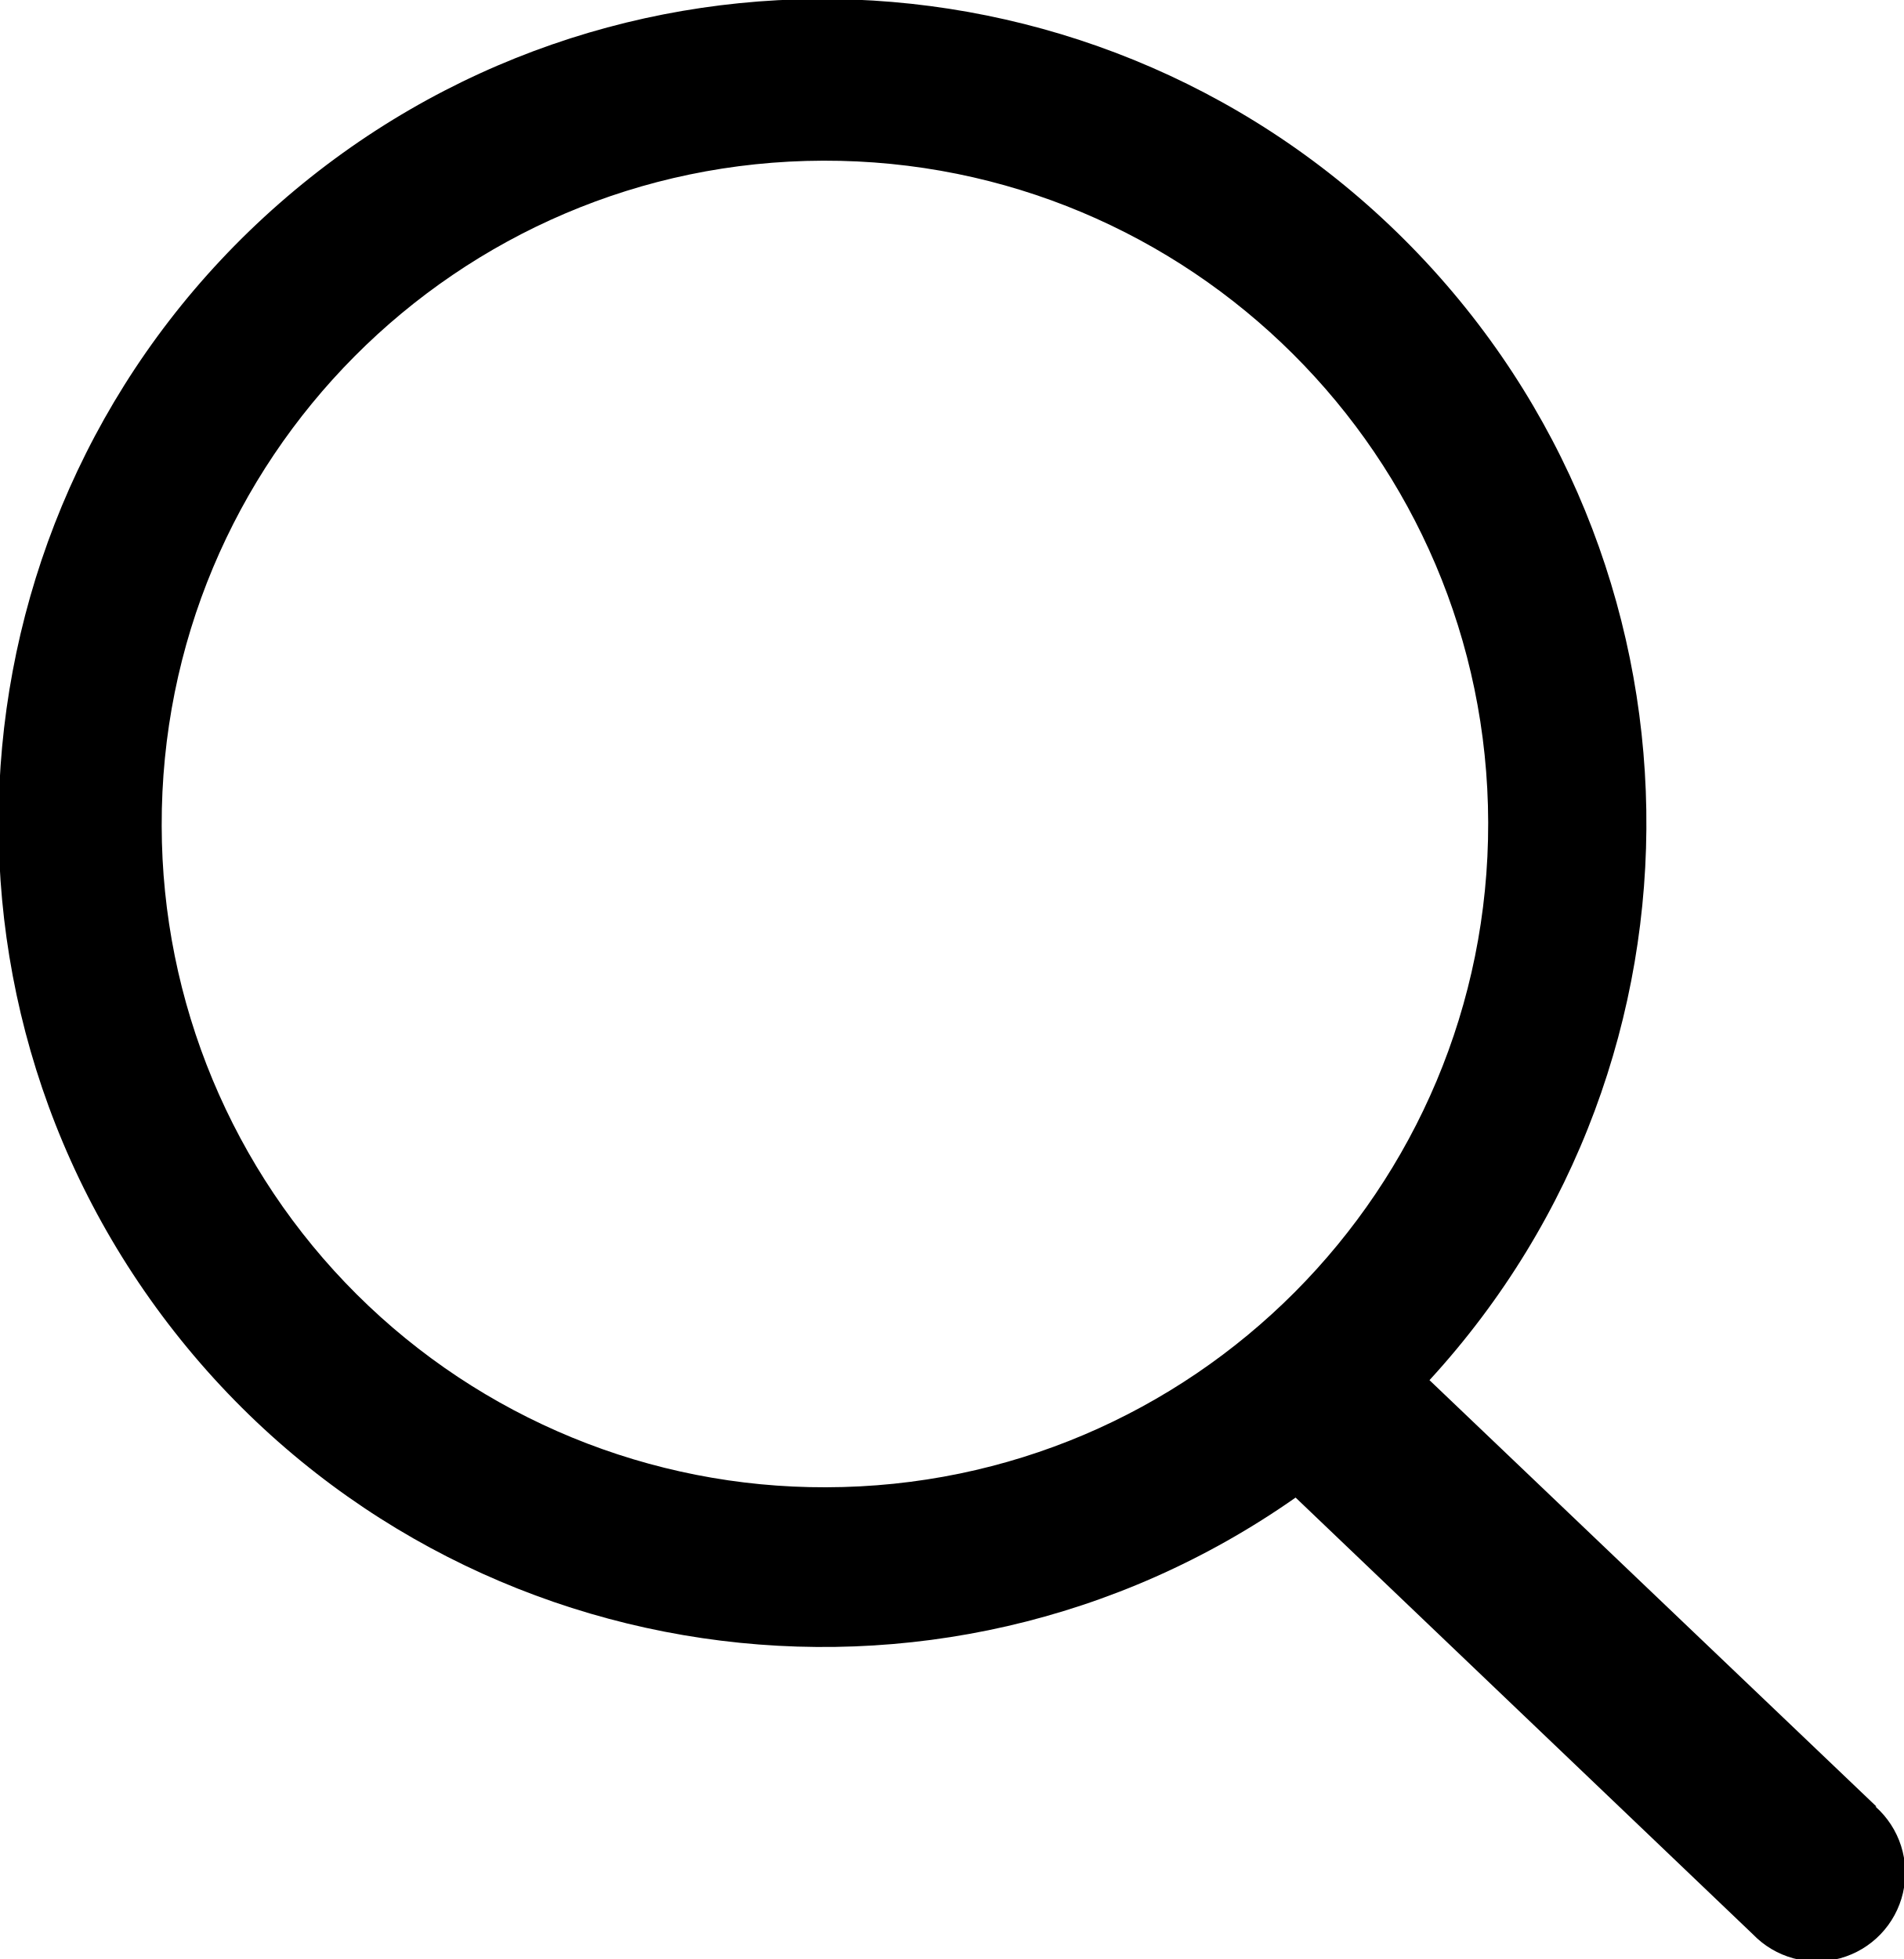
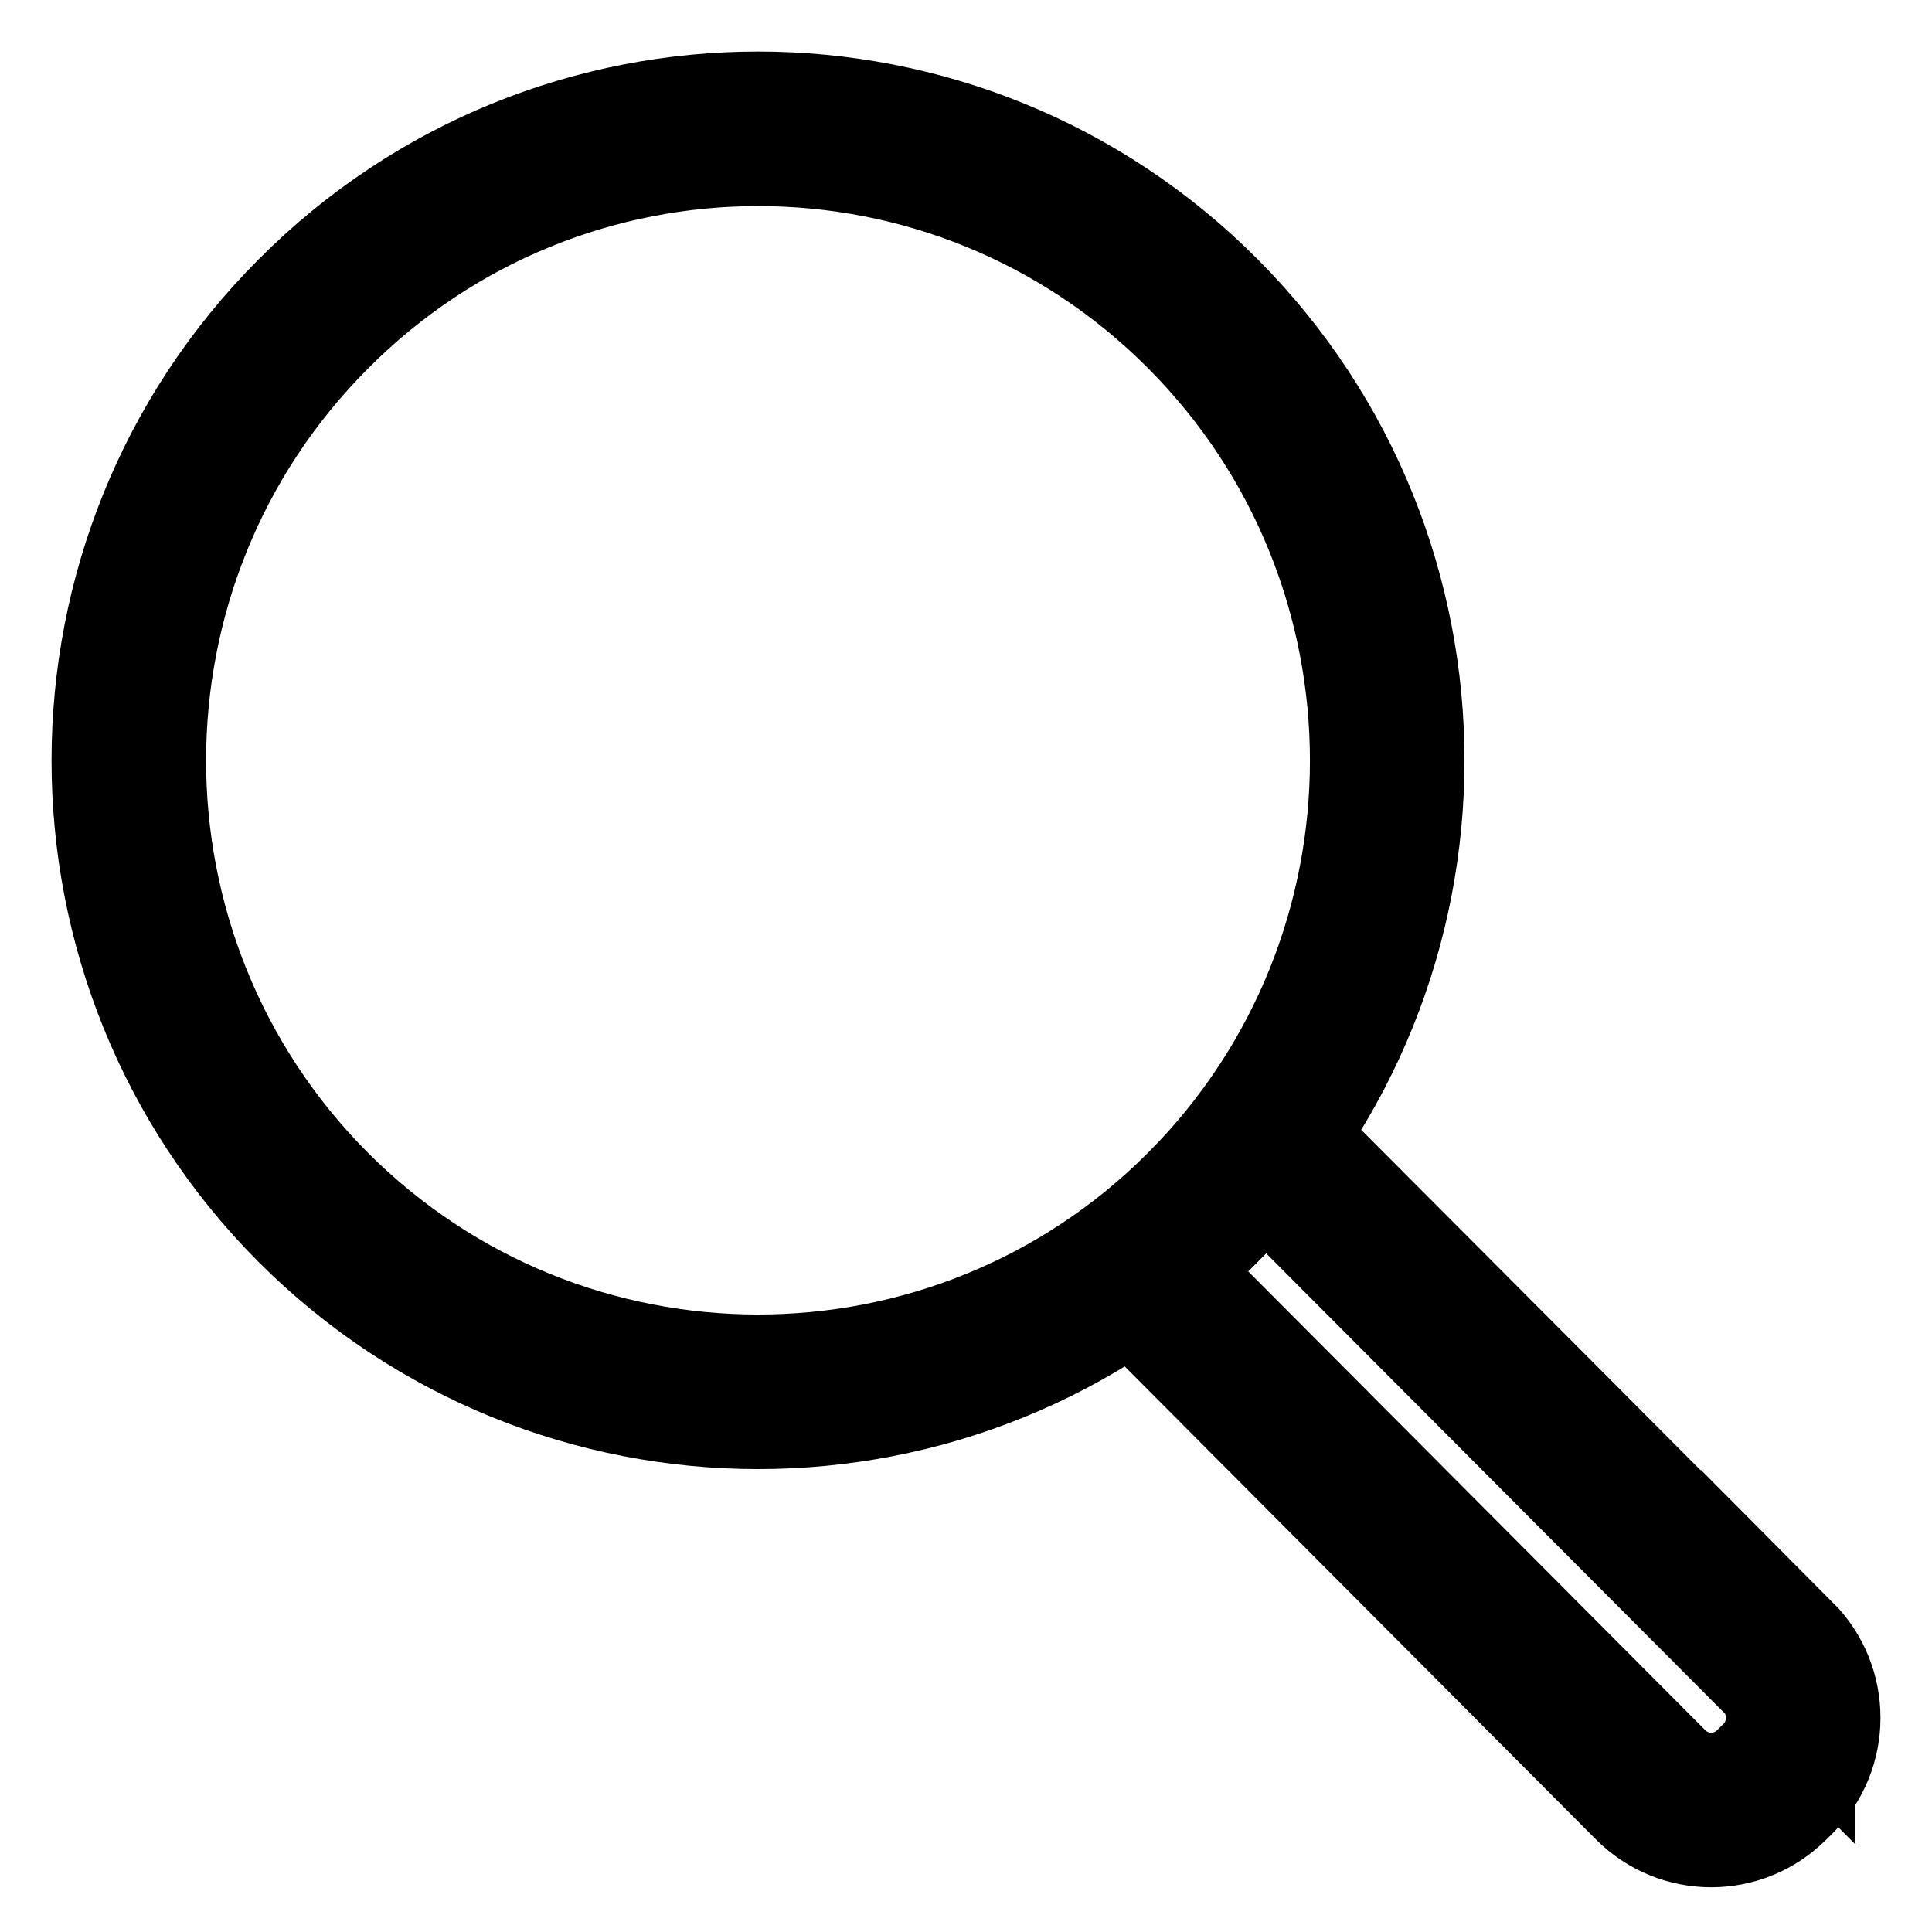
- <svg xmlns="http://www.w3.org/2000/svg" id="Layer_1" data-name="Layer 1" viewBox="0 0 18.48 19.02">
-   <defs>
-     <style>.cls-1{fill:inherit;}</style>
-   </defs>
-   <path id="Path_3903" data-name="Path 3903" class="cls-1" d="M18.2,17.52l-4.34-4.14a8,8,0,1,0-1.3,1.14L17,18.76a.86.86,0,1,0,1.19-1.24ZM1.55,8A6.44,6.44,0,1,1,8,14.42,6.43,6.43,0,0,1,1.55,8Z" transform="translate(0.02 0.02)" />
+ <svg xmlns="http://www.w3.org/2000/svg" width="15" height="15" viewBox="0 0 15 15" fill="none">
+   <path d="M9.34 2.437C11.247 4.353 11.247 7.456 9.34 9.372C7.433 11.284 4.34 11.284 2.43 9.372C0.523 7.456 0.523 4.35 2.433 2.437C4.34 0.521 7.433 0.521 9.34 2.437Z" stroke="black" stroke-width="1.2" stroke-miterlimit="10" />
+   <path d="M13.805 12.864C14.065 13.125 14.065 13.549 13.805 13.809L13.756 13.857C13.496 14.118 13.075 14.118 12.815 13.857L8.844 9.871L9.83 8.881L13.805 12.868V12.864Z" stroke="black" stroke-width="1.2" stroke-miterlimit="10" />
</svg>
